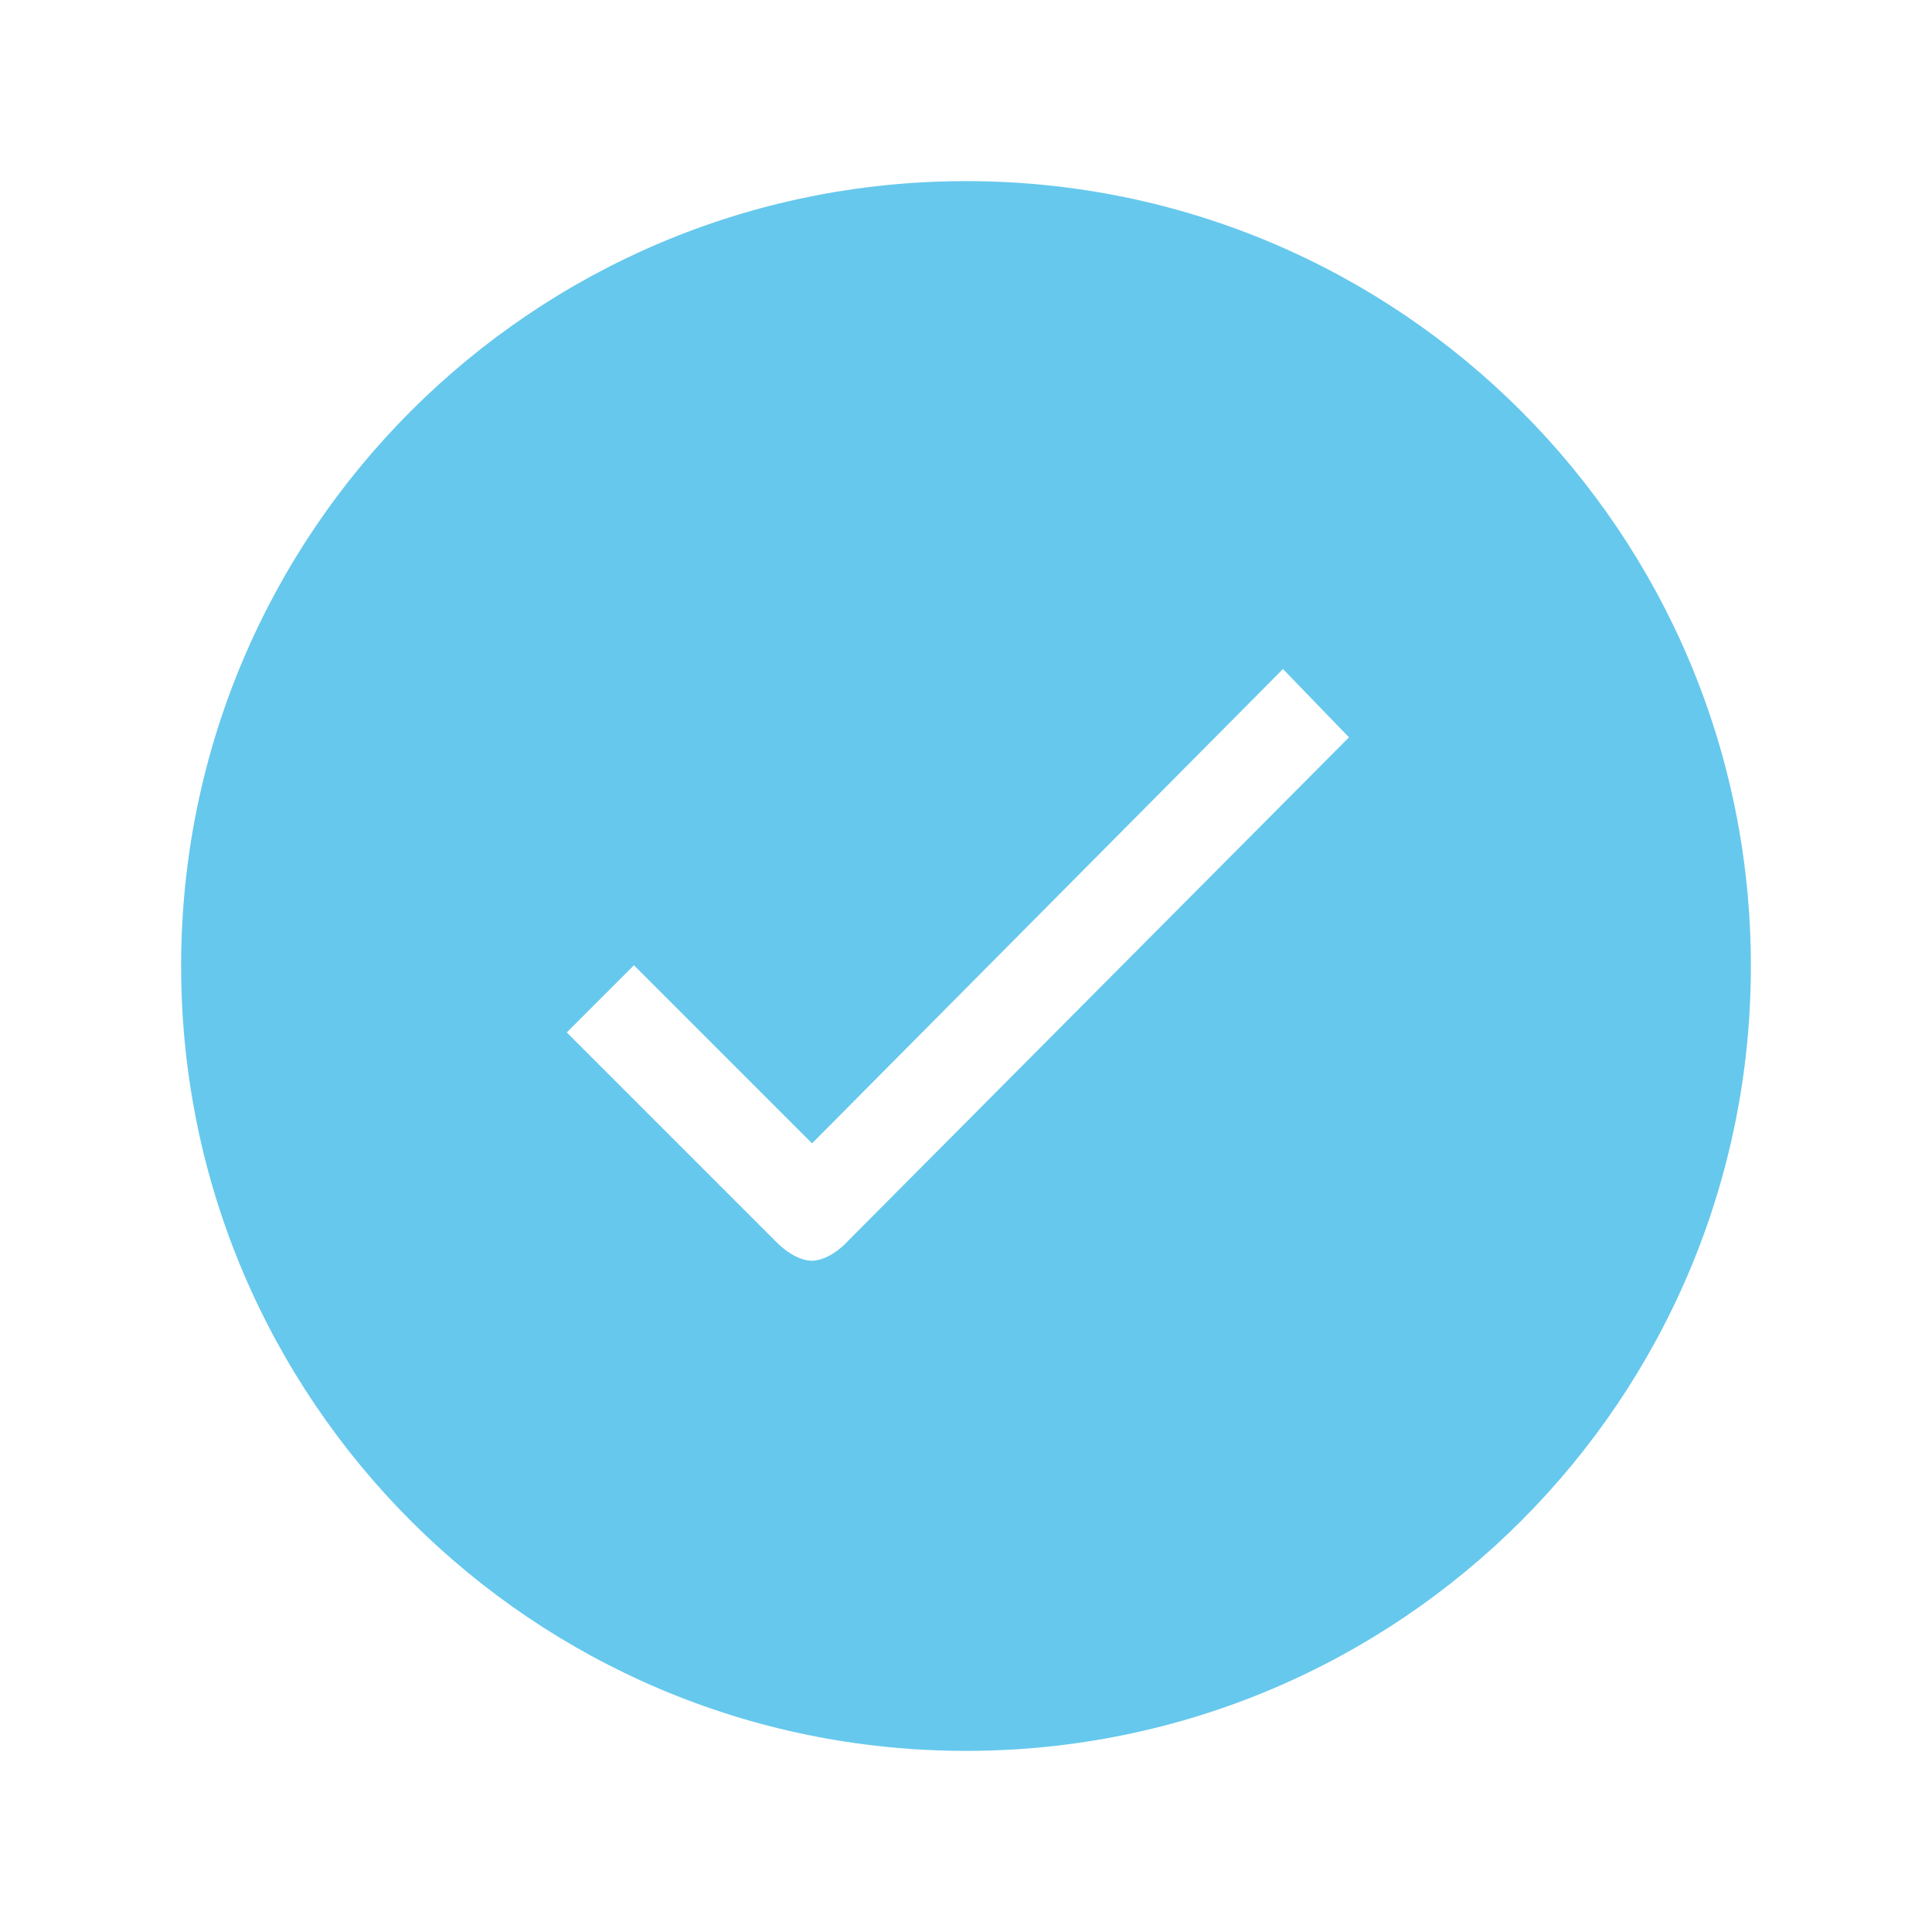
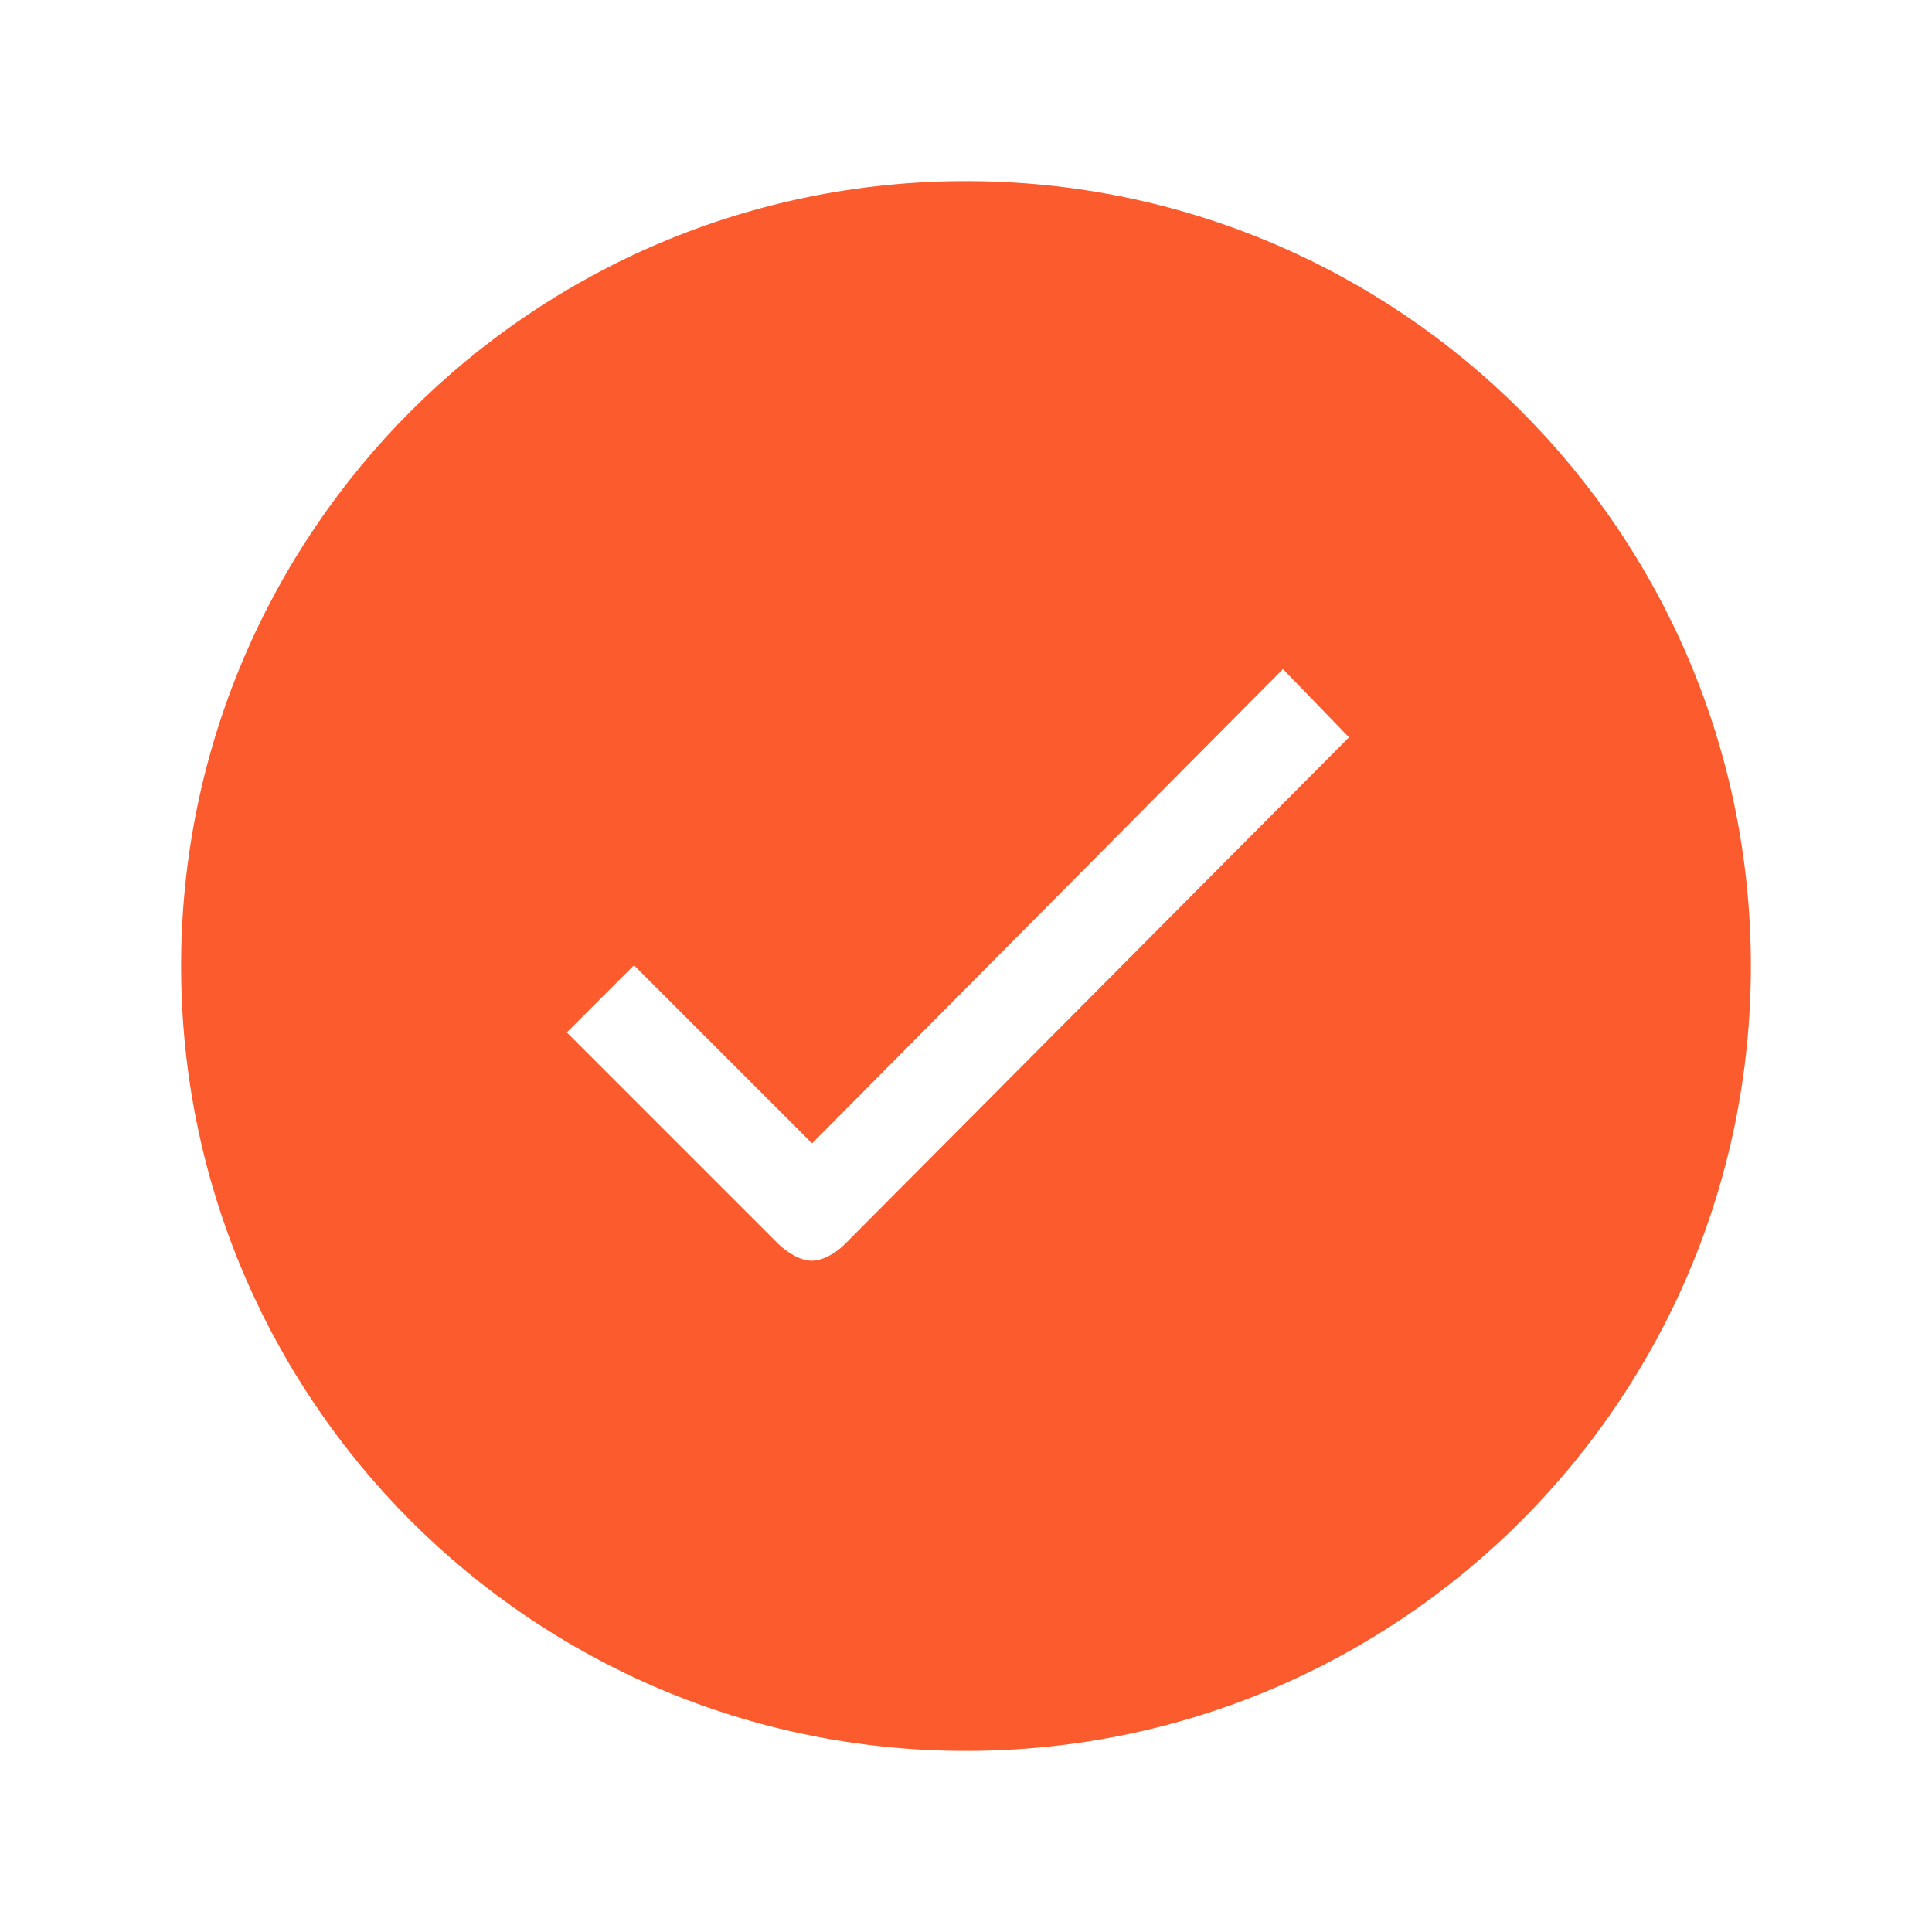
<svg xmlns="http://www.w3.org/2000/svg" version="1.1" id="Layer_1" x="0px" y="0px" width="512px" height="512px" viewBox="0 0 512 512" style="enable-background:new 0 0 512 512;" xml:space="preserve">
  <g>
-     <path d="M256,48C141.1,48,48,141.1,48,256s93.1,208,208,208c114.9,0,208-93.1,208-208S370.9,48,256,48z M223.9,329.7   c-2.4,2.4-5.8,4.4-8.8,4.4s-6.4-2.1-8.9-4.5l-56-56l17.8-17.8l47.2,47.2l124.8-125.7l17.5,18.1L223.9,329.7z" fill="rgb(102, 200, 237)" />
+     <path d="M256,48C141.1,48,48,141.1,48,256s93.1,208,208,208c114.9,0,208-93.1,208-208S370.9,48,256,48z M223.9,329.7   c-2.4,2.4-5.8,4.4-8.8,4.4s-6.4-2.1-8.9-4.5l-56-56l17.8-17.8l47.2,47.2l124.8-125.7l17.5,18.1L223.9,329.7z" fill="rgb(252,91,45)" />
  </g>
</svg>
